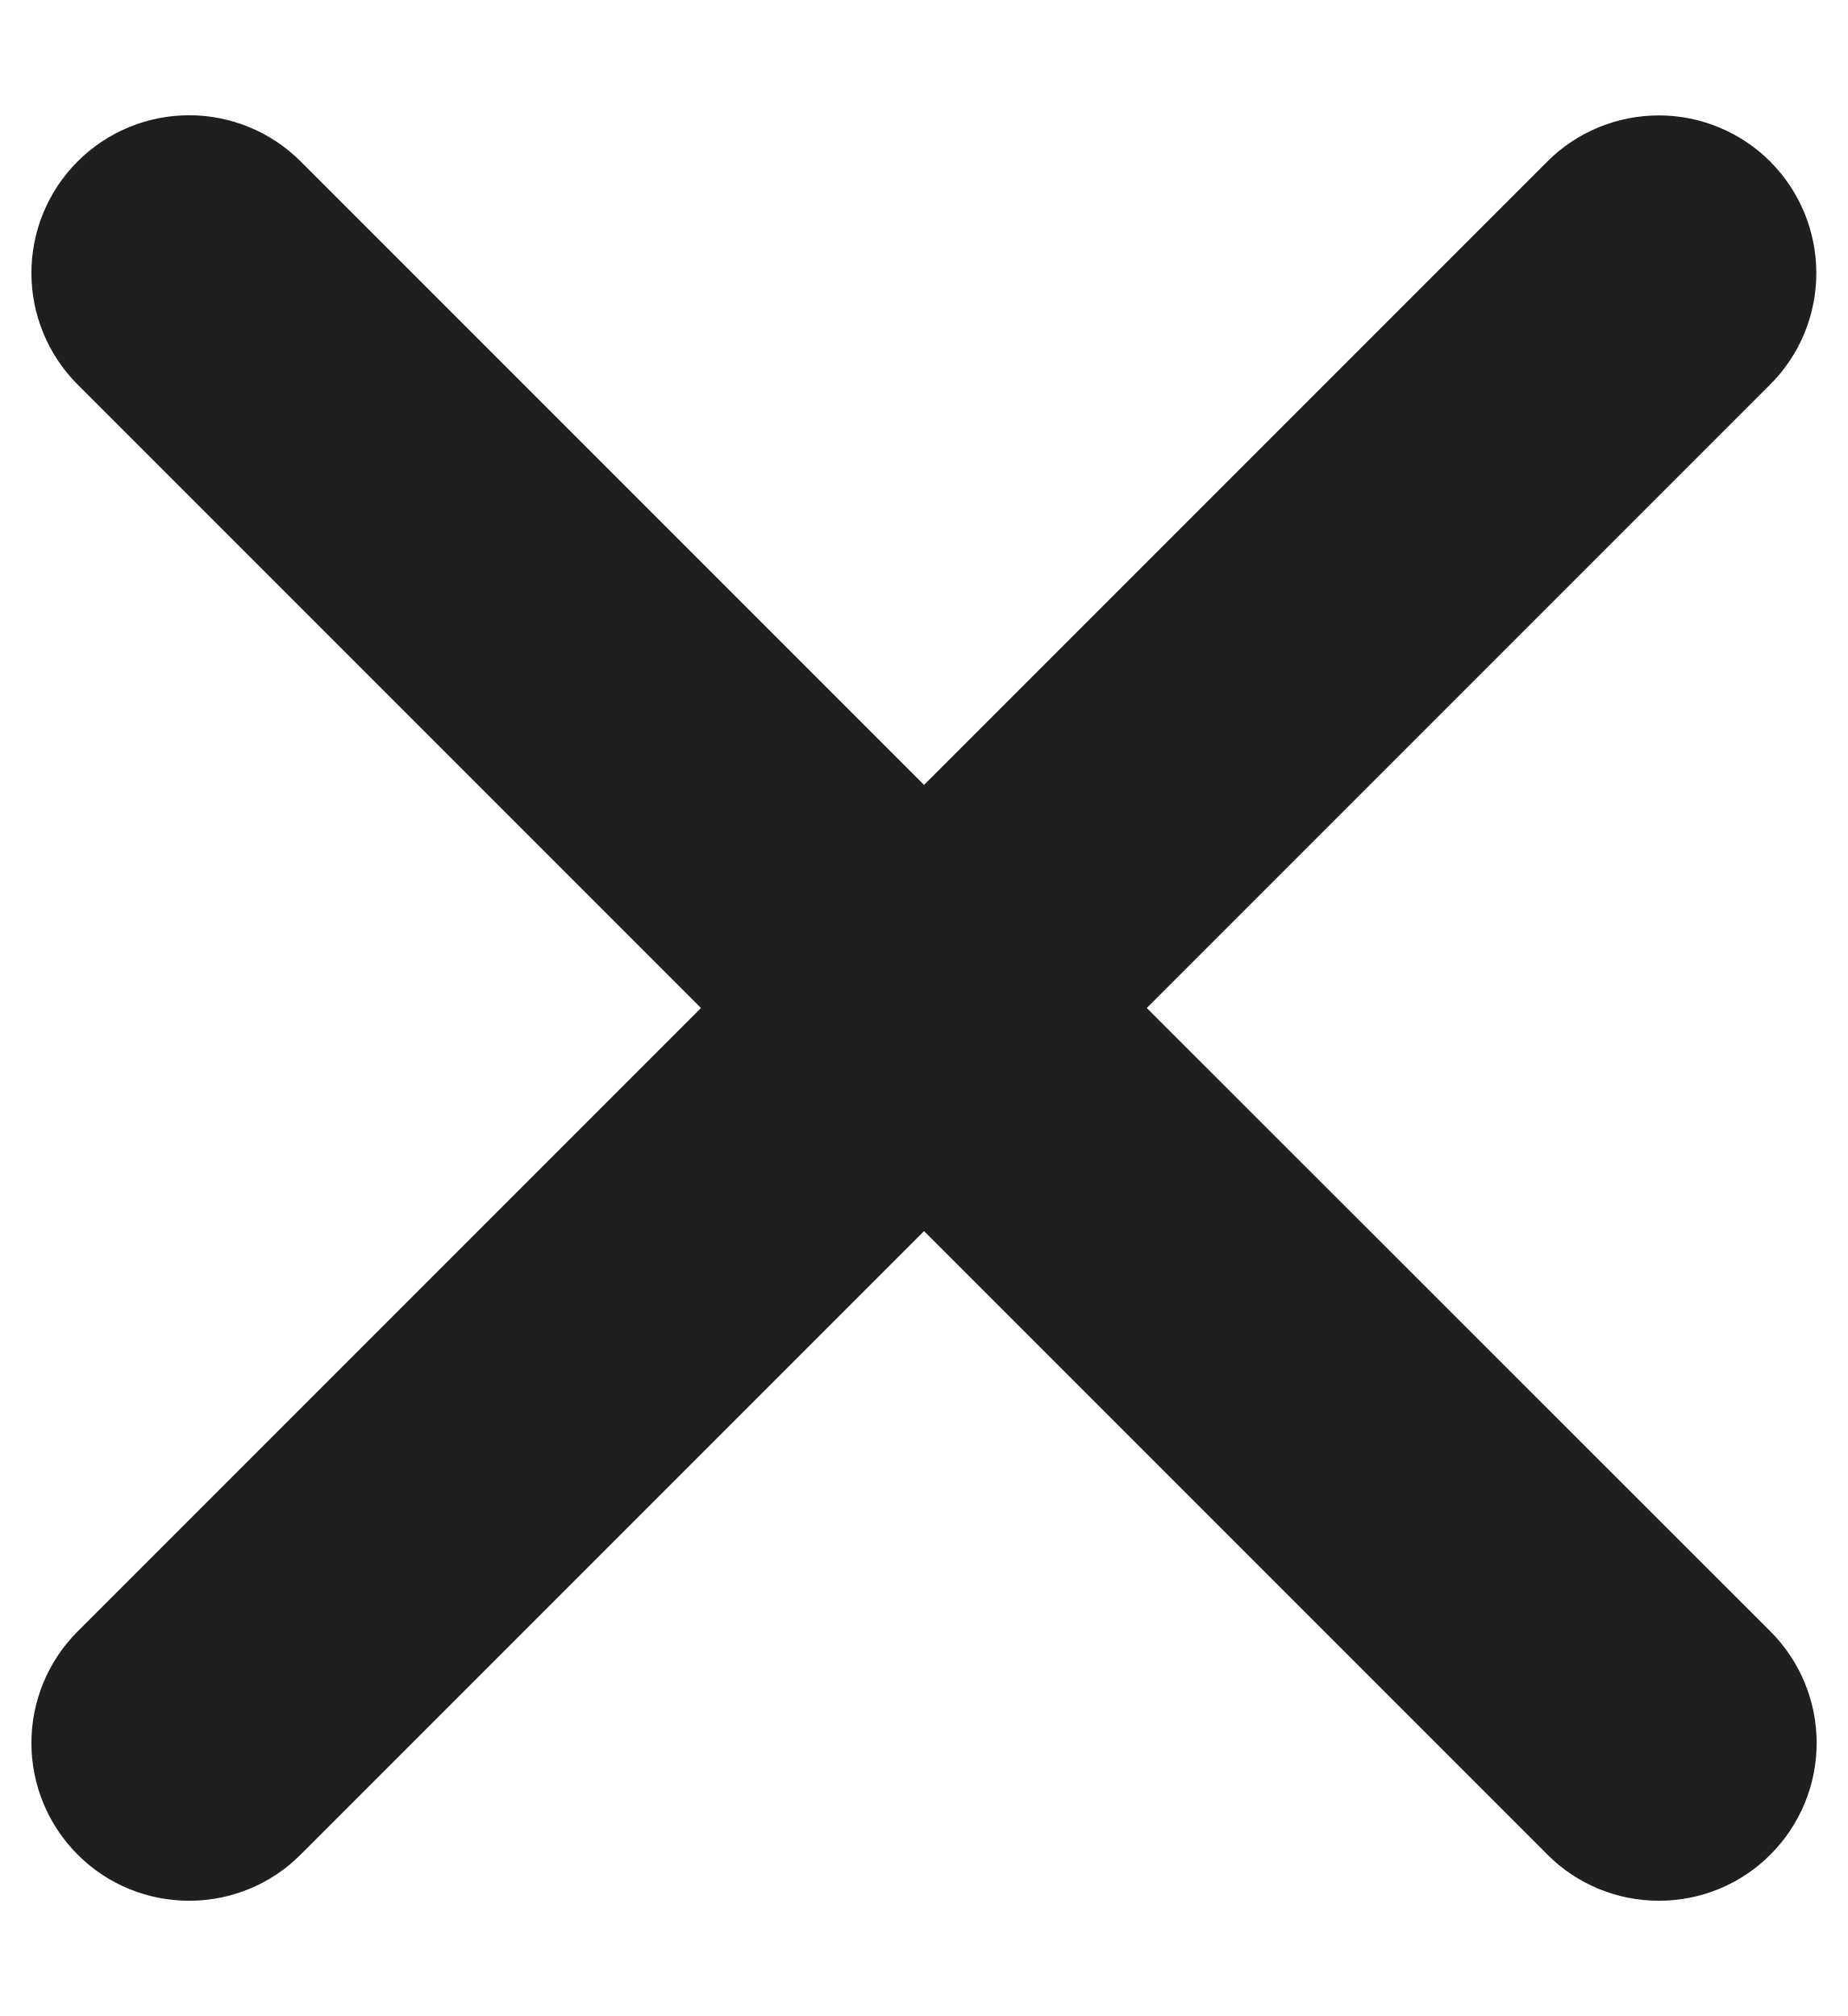
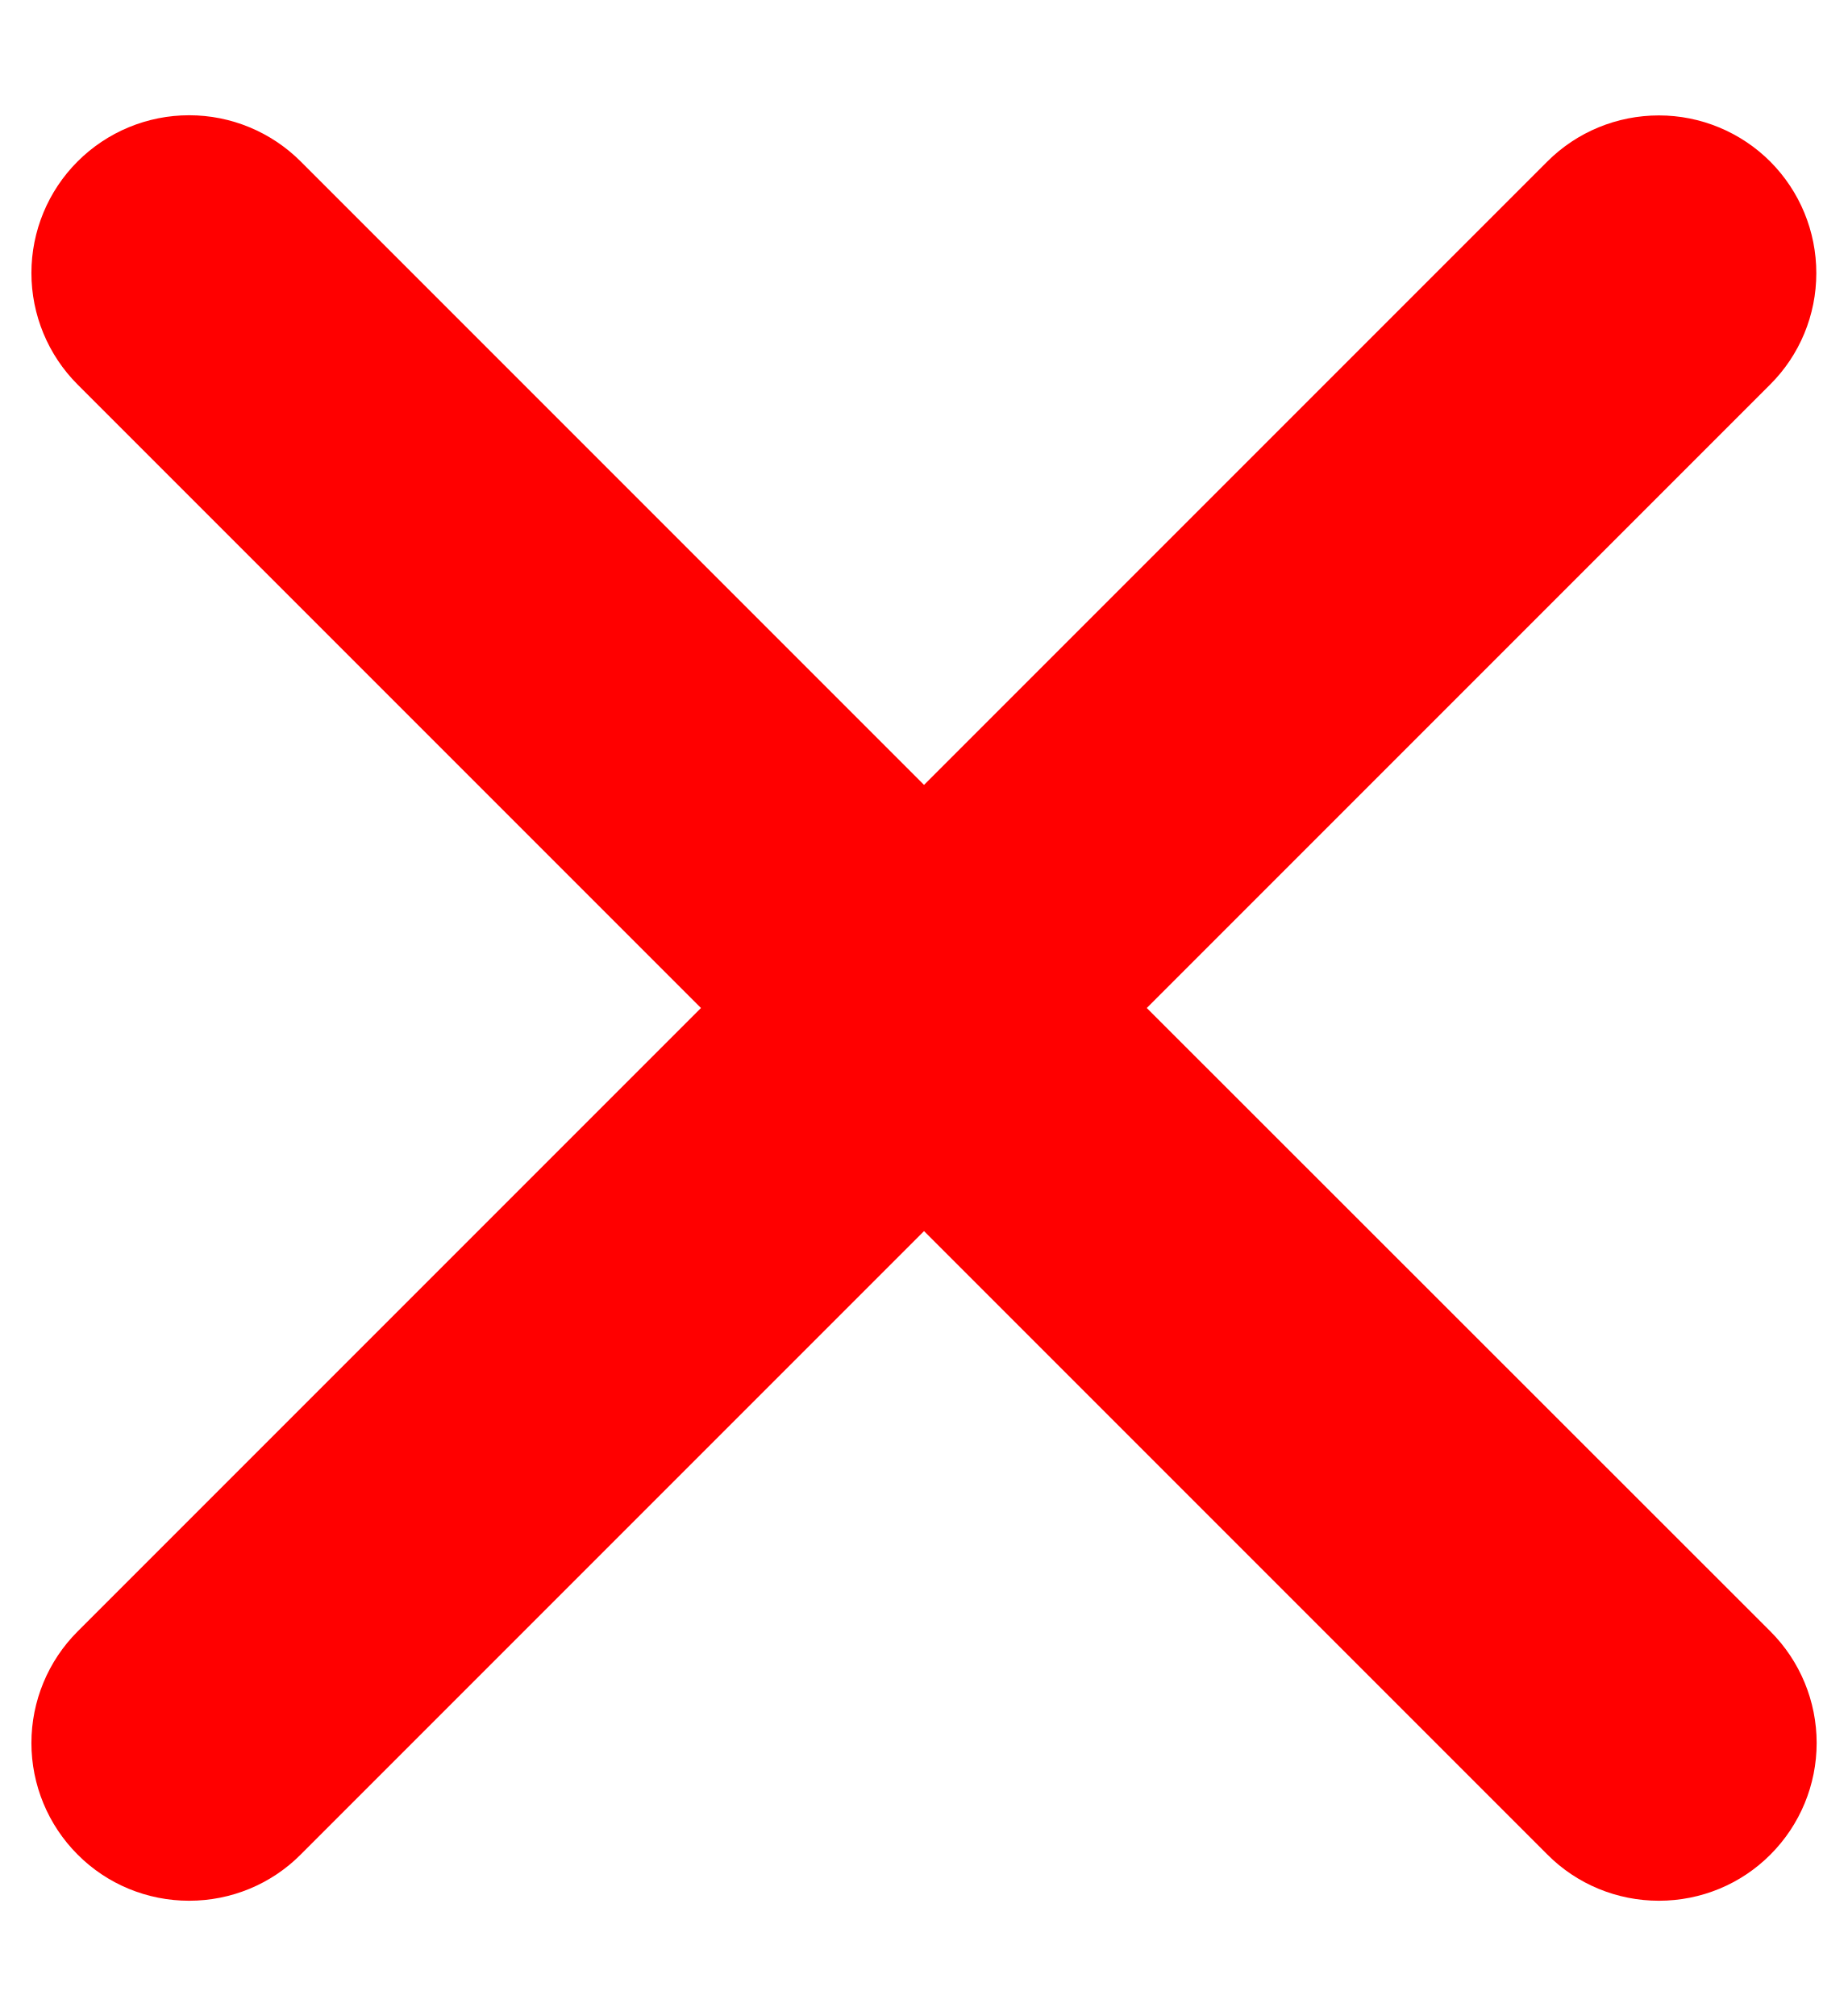
<svg xmlns="http://www.w3.org/2000/svg" width="11" height="12" viewBox="0 0 11 12" fill="none">
-   <path d="M6.827 6L10.538 2.289C10.714 2.114 10.813 1.875 10.813 1.626C10.813 1.377 10.715 1.139 10.539 0.962C10.363 0.786 10.124 0.687 9.876 0.687C9.627 0.687 9.388 0.785 9.212 0.961L5.501 4.672L1.79 0.961C1.614 0.785 1.375 0.686 1.126 0.686C0.877 0.686 0.638 0.785 0.462 0.961C0.286 1.137 0.187 1.376 0.187 1.625C0.187 1.874 0.286 2.113 0.462 2.289L4.173 6L0.462 9.711C0.286 9.887 0.187 10.126 0.187 10.375C0.187 10.624 0.286 10.863 0.462 11.039C0.638 11.216 0.877 11.314 1.126 11.314C1.375 11.314 1.614 11.216 1.79 11.039L5.501 7.328L9.212 11.039C9.388 11.216 9.627 11.314 9.876 11.314C10.125 11.314 10.364 11.216 10.54 11.039C10.716 10.863 10.815 10.624 10.815 10.375C10.815 10.126 10.716 9.887 10.54 9.711L6.827 6Z" fill="#1F1F1F" />
+   <path d="M6.827 6L10.538 2.289C10.714 2.114 10.813 1.875 10.813 1.626C10.813 1.377 10.715 1.139 10.539 0.962C10.363 0.786 10.124 0.687 9.876 0.687C9.627 0.687 9.388 0.785 9.212 0.961L5.501 4.672L1.79 0.961C1.614 0.785 1.375 0.686 1.126 0.686C0.877 0.686 0.638 0.785 0.462 0.961C0.286 1.137 0.187 1.376 0.187 1.625C0.187 1.874 0.286 2.113 0.462 2.289L4.173 6L0.462 9.711C0.286 9.887 0.187 10.126 0.187 10.375C0.187 10.624 0.286 10.863 0.462 11.039C0.638 11.216 0.877 11.314 1.126 11.314C1.375 11.314 1.614 11.216 1.79 11.039L5.501 7.328L9.212 11.039C9.388 11.216 9.627 11.314 9.876 11.314C10.125 11.314 10.364 11.216 10.54 11.039C10.716 10.863 10.815 10.624 10.815 10.375C10.815 10.126 10.716 9.887 10.54 9.711L6.827 6Z" fill="red" />
</svg>
